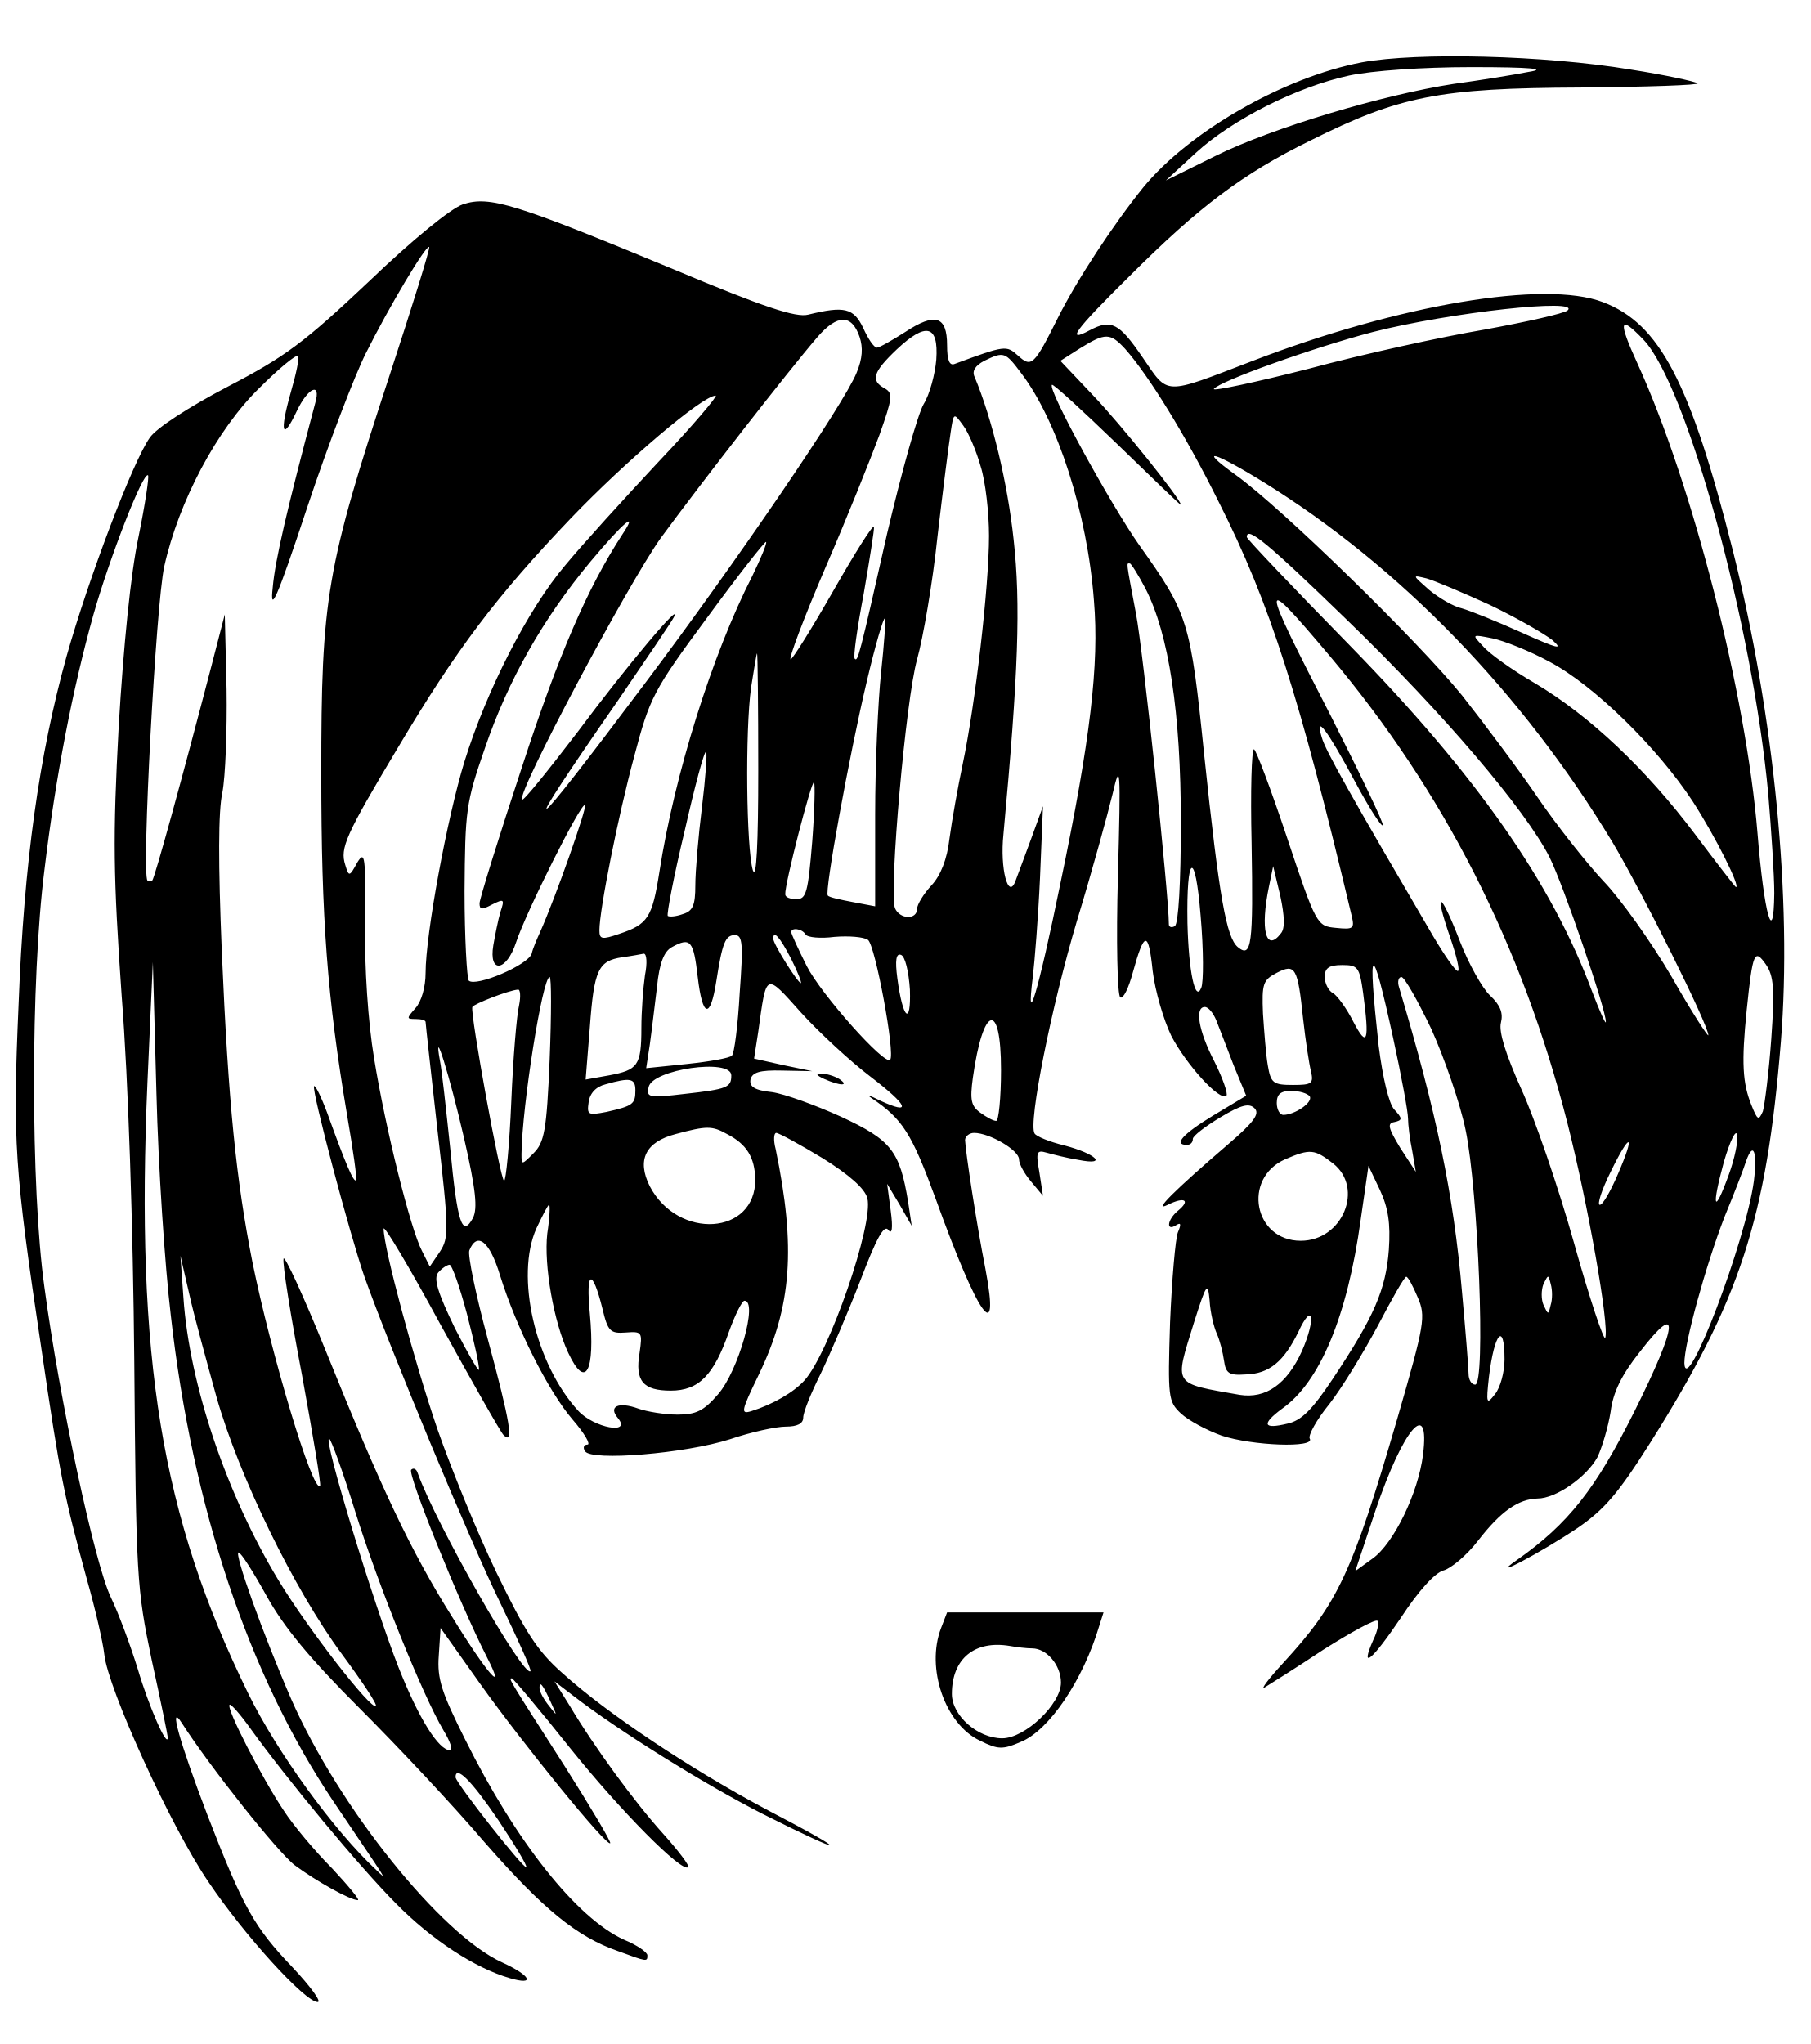
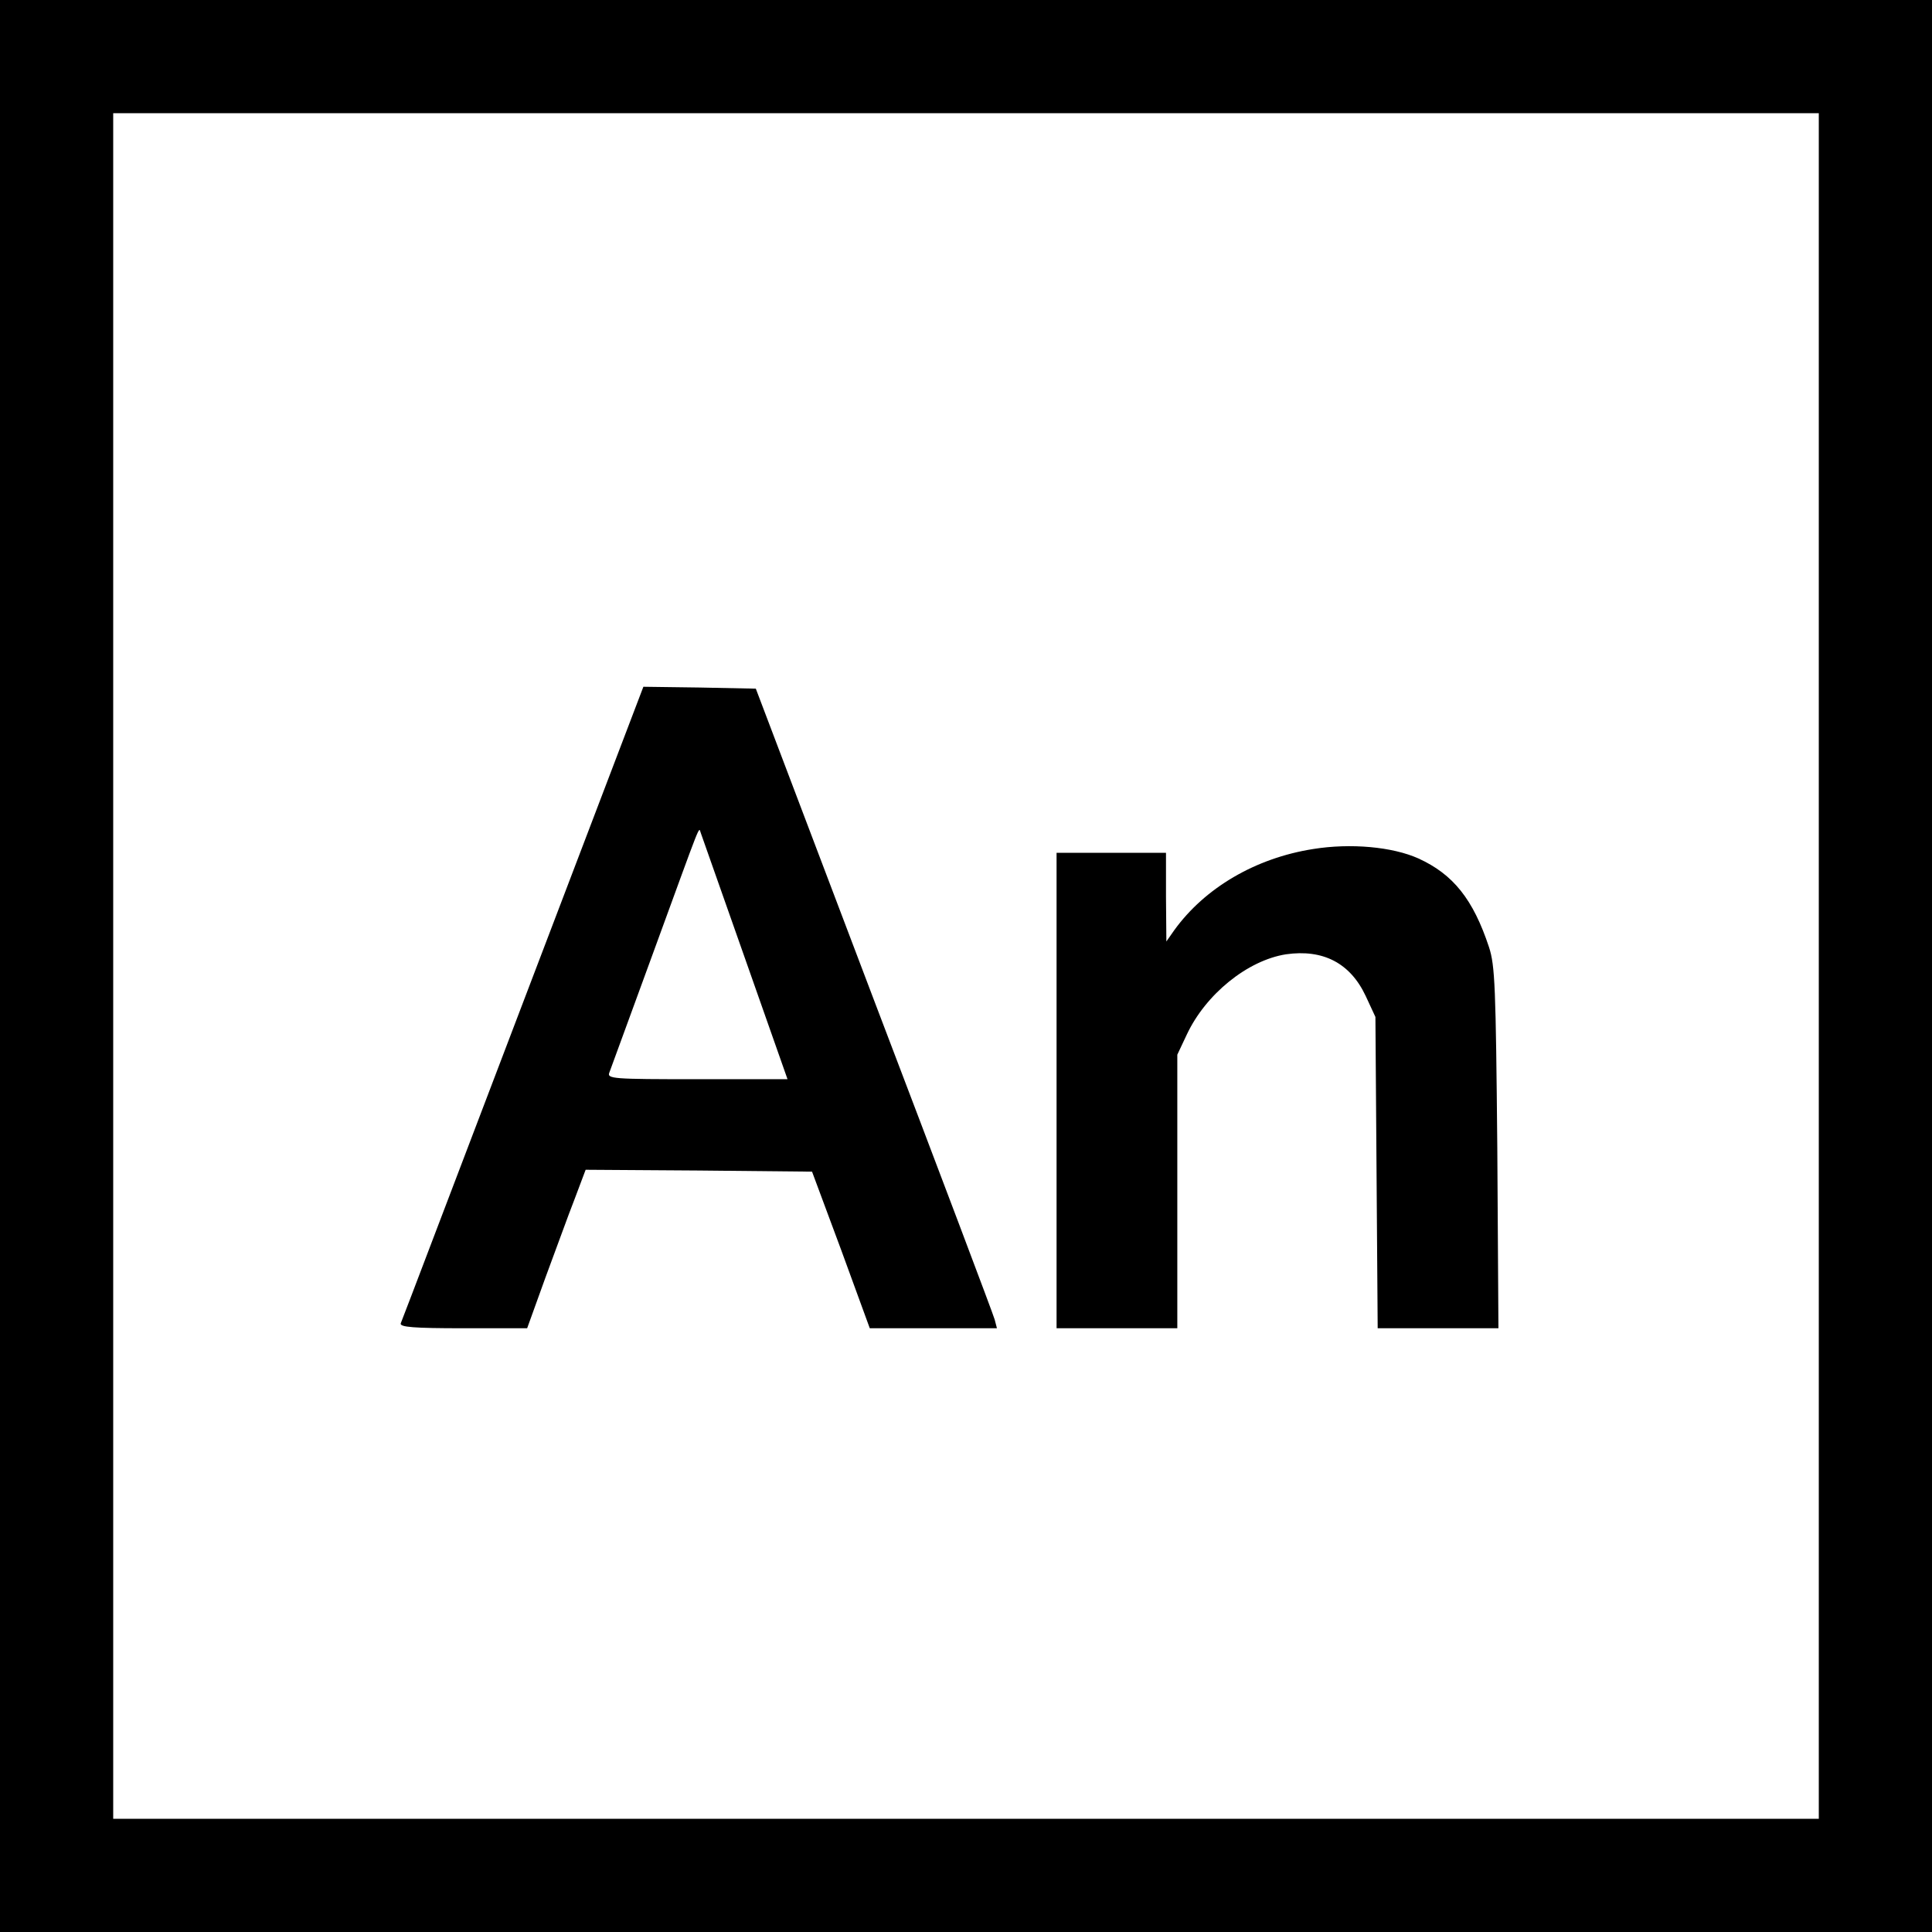
- <svg xmlns="http://www.w3.org/2000/svg" version="1.0" width="302pt" height="341pt" viewBox="0 0 302 341" preserveAspectRatio="xMidYMid meet">
-   <g transform="translate(0,341) scale(0.1,-0.1)" fill="#000000" stroke="none">
-     <path d="M2272 3306 c-131 -25 -289 -116 -365 -209 -50 -62 -111 -155 -142 -217 -40 -80 -44 -84 -67 -63 -19 17 -21 17 -105 -14 -9 -4 -13 6 -13 31 0 49 -20 55 -70 22 -22 -14 -43 -26 -47 -26 -5 0 -15 15 -23 33 -16 33 -31 37 -92 22 -20 -5 -73 12 -225 76 -263 109 -306 123 -351 108 -20 -7 -83 -58 -157 -129 -108 -102 -139 -125 -235 -175 -65 -34 -119 -69 -130 -85 -28 -39 -102 -234 -139 -365 -46 -166 -71 -344 -80 -580 -10 -230 -7 -274 38 -575 32 -217 37 -242 76 -385 14 -49 27 -106 29 -125 6 -57 111 -288 174 -380 60 -89 161 -200 182 -200 7 0 -12 26 -42 58 -64 67 -82 99 -142 254 -47 123 -65 188 -43 154 46 -72 161 -217 189 -238 35 -26 92 -58 105 -58 4 0 -16 24 -43 53 -28 28 -65 72 -81 97 -36 54 -96 170 -90 176 2 2 18 -16 35 -40 59 -82 182 -231 243 -292 59 -60 131 -107 189 -124 44 -13 36 4 -12 26 -102 46 -273 259 -352 439 -47 108 -96 245 -88 245 4 0 25 -33 47 -73 29 -52 71 -103 155 -187 63 -63 157 -163 208 -223 98 -112 154 -158 223 -182 49 -18 49 -18 49 -7 0 5 -17 17 -39 26 -79 36 -180 163 -265 334 -39 78 -47 101 -44 140 l3 46 66 -93 c72 -101 211 -272 217 -266 2 2 -32 59 -75 127 -96 150 -95 148 -89 148 2 0 46 -52 96 -115 85 -106 188 -210 198 -200 3 2 -16 27 -41 55 -48 53 -116 146 -157 215 l-25 40 30 -23 c79 -61 221 -149 317 -198 145 -73 151 -68 9 6 -128 68 -268 161 -343 229 -42 37 -62 69 -109 166 -32 66 -76 174 -99 240 -39 114 -90 303 -90 335 0 8 43 -64 95 -160 53 -96 100 -179 105 -184 18 -18 11 22 -26 159 -20 74 -34 141 -31 149 13 32 34 15 51 -41 27 -87 80 -193 121 -241 20 -23 31 -42 25 -42 -6 0 -8 -5 -4 -11 10 -17 167 -4 242 20 35 12 77 21 93 21 19 0 29 5 29 15 0 9 13 41 29 73 15 31 45 101 66 155 27 71 40 95 47 85 6 -8 8 2 4 32 l-6 45 21 -35 20 -35 -6 40 c-14 85 -28 103 -112 142 -42 19 -94 38 -115 41 -29 3 -38 9 -36 21 3 12 15 16 53 15 l50 -1 -48 10 -49 11 7 45 c14 100 11 99 72 31 30 -33 82 -81 115 -106 64 -49 70 -65 16 -40 -18 9 -24 11 -14 4 52 -35 67 -59 107 -168 71 -197 108 -249 83 -117 -15 76 -33 194 -34 215 0 6 7 12 15 12 26 0 75 -29 75 -44 0 -8 9 -24 20 -37 l20 -24 -6 39 c-6 34 -5 38 12 33 11 -3 34 -9 53 -12 50 -10 30 10 -23 24 -25 6 -47 15 -50 20 -11 17 28 212 71 356 25 82 51 177 59 210 13 56 14 47 9 -137 -3 -108 -1 -199 4 -202 5 -3 14 16 21 42 19 69 26 70 33 2 4 -33 18 -81 31 -108 25 -48 81 -110 92 -100 3 3 -6 29 -20 57 -27 52 -33 91 -16 91 6 0 14 -10 19 -22 5 -13 18 -46 29 -75 l21 -51 -55 -33 c-51 -31 -67 -49 -44 -49 6 0 10 4 10 10 0 5 21 21 46 36 35 21 48 24 57 15 9 -9 -1 -23 -43 -59 -92 -79 -128 -115 -102 -102 28 14 39 8 17 -10 -18 -15 -20 -35 -3 -24 8 5 9 2 3 -12 -4 -10 -10 -78 -13 -150 -4 -126 -3 -132 18 -152 13 -12 43 -28 68 -37 51 -17 157 -21 147 -5 -3 5 11 31 33 58 21 27 57 86 81 131 23 44 44 81 47 81 3 0 11 -15 19 -34 14 -32 12 -44 -34 -203 -75 -257 -99 -308 -190 -407 -25 -27 -39 -46 -31 -41 8 5 53 33 98 63 46 29 86 51 90 48 3 -3 0 -18 -7 -32 -23 -52 -2 -34 46 37 30 46 57 75 71 79 12 3 39 25 58 50 38 49 67 69 99 70 31 0 82 36 100 69 8 17 18 51 22 76 4 32 18 61 49 100 67 87 64 47 -9 -99 -65 -130 -110 -188 -197 -249 -50 -35 41 13 102 54 45 31 68 58 121 142 150 238 194 373 218 669 19 237 -11 544 -80 819 -71 281 -122 379 -217 415 -97 37 -339 -4 -584 -98 -151 -58 -140 -58 -184 6 -39 57 -52 64 -88 45 -41 -22 -25 0 65 89 117 117 190 172 302 227 150 75 216 88 452 89 111 1 199 4 195 7 -4 3 -54 14 -112 23 -144 24 -356 29 -448 12z m278 -16 c-25 -5 -81 -14 -125 -20 -117 -18 -302 -73 -397 -120 l-83 -41 50 46 c60 55 168 110 256 129 38 8 121 14 204 14 101 0 127 -3 95 -8z m-1900 -506 c-106 -323 -114 -371 -114 -664 0 -245 10 -374 43 -570 10 -58 17 -107 15 -109 -4 -4 -17 26 -48 112 -10 27 -20 47 -22 45 -5 -5 60 -249 84 -318 42 -118 176 -441 227 -545 29 -60 52 -111 50 -113 -11 -12 -158 246 -188 330 -2 7 -7 10 -11 6 -7 -6 81 -224 126 -312 34 -66 1 -29 -58 67 -69 110 -118 214 -210 442 -38 94 -70 163 -71 155 -2 -8 12 -96 31 -195 18 -99 32 -182 30 -184 -12 -13 -82 221 -113 374 -27 137 -40 262 -51 518 -6 146 -6 234 1 265 5 26 8 103 7 172 l-3 125 -22 -85 c-49 -188 -95 -355 -99 -359 -2 -2 -6 -2 -8 0 -10 10 14 460 28 524 24 108 88 229 159 298 32 32 61 56 64 53 3 -2 -3 -30 -12 -61 -19 -67 -14 -82 10 -31 19 40 41 49 31 14 -47 -177 -67 -262 -71 -308 -5 -45 6 -22 58 135 35 105 79 219 97 255 40 80 101 182 106 178 2 -2 -28 -98 -66 -214z m1965 108 c-6 -5 -68 -19 -139 -32 -71 -12 -203 -41 -292 -65 -90 -23 -161 -38 -159 -34 9 13 166 69 265 95 129 33 349 57 325 36z m-1181 -44 c6 -18 5 -36 -5 -60 -21 -52 -201 -316 -353 -518 -201 -268 -219 -279 -46 -30 47 69 90 132 94 140 16 31 -77 -79 -161 -192 -49 -64 -90 -115 -92 -112 -10 9 175 357 231 436 66 90 212 278 262 336 33 38 57 38 70 0z m1308 -5 c72 -76 182 -476 208 -758 5 -60 10 -135 10 -165 -1 -93 -17 -35 -28 100 -19 232 -108 581 -200 783 -33 72 -31 83 10 40z m-1180 -33 c-2 -24 -11 -58 -21 -74 -10 -17 -37 -114 -61 -216 -47 -208 -49 -214 -54 -209 -3 2 4 51 15 109 10 58 18 108 17 111 -2 4 -32 -44 -68 -107 -36 -63 -68 -114 -71 -114 -4 0 22 69 58 153 36 83 76 183 90 221 22 62 23 70 9 78 -24 13 -20 27 20 65 49 46 70 41 66 -17z m315 18 c39 -44 101 -144 156 -255 86 -170 135 -325 222 -691 5 -21 3 -23 -26 -20 -32 3 -33 4 -82 151 -27 81 -52 147 -55 147 -4 0 -6 -70 -4 -156 3 -171 0 -193 -23 -174 -19 16 -31 82 -56 320 -23 225 -27 236 -108 350 -48 68 -154 261 -146 268 2 2 51 -43 109 -99 59 -57 106 -103 106 -101 0 9 -100 134 -147 183 l-54 57 33 21 c42 26 50 26 75 -1z m-173 -41 c60 -79 110 -233 121 -379 9 -106 -6 -233 -56 -472 -37 -181 -58 -251 -46 -156 3 25 9 99 12 165 l5 120 -20 -55 c-11 -30 -23 -62 -26 -70 -12 -32 -26 21 -20 78 25 270 29 384 17 492 -10 94 -36 202 -65 271 -5 10 1 19 16 27 33 16 35 15 62 -21z m-605 -147 c-57 -61 -128 -139 -156 -173 -62 -73 -131 -208 -168 -327 -29 -94 -65 -289 -65 -353 0 -24 -7 -48 -17 -59 -15 -17 -15 -18 0 -18 10 0 17 -2 17 -5 0 -3 9 -84 20 -182 19 -164 19 -178 4 -201 l-17 -25 -13 26 c-19 36 -61 204 -80 322 -10 60 -16 150 -15 225 1 112 0 122 -13 101 -13 -24 -14 -24 -20 -4 -9 28 0 49 88 196 97 163 163 251 288 382 91 95 220 205 242 205 4 0 -38 -50 -95 -110z m537 -8 c8 -25 14 -77 14 -116 0 -84 -23 -282 -44 -381 -8 -38 -18 -94 -22 -124 -4 -35 -15 -62 -30 -78 -13 -14 -24 -32 -24 -39 0 -19 -29 -18 -37 1 -10 28 18 348 37 415 10 36 26 128 34 205 9 77 19 155 22 174 5 33 5 33 21 11 9 -12 22 -43 29 -68z m473 -27 c226 -140 430 -350 581 -600 49 -82 160 -305 160 -322 0 -4 -28 39 -61 97 -34 58 -85 130 -114 160 -28 30 -78 93 -110 140 -32 47 -89 123 -126 170 -72 89 -301 313 -378 368 -65 47 -36 39 48 -13z m-1878 -91 c-13 -61 -25 -182 -33 -316 -10 -187 -9 -248 5 -450 11 -138 19 -386 21 -608 3 -362 4 -379 29 -499 15 -68 27 -127 27 -130 -1 -18 -32 53 -50 114 -12 39 -32 93 -45 120 -27 56 -86 331 -111 518 -23 164 -23 514 0 695 19 158 47 302 82 427 27 95 83 239 91 232 2 -3 -5 -49 -16 -103z m807 4 c-58 -89 -106 -200 -167 -387 -39 -118 -71 -221 -71 -228 0 -11 4 -11 21 -2 20 10 21 9 14 -12 -4 -13 -9 -39 -12 -56 -8 -48 22 -44 38 5 16 49 109 235 115 229 4 -3 -49 -154 -75 -212 -5 -11 -12 -27 -14 -36 -6 -19 -93 -56 -105 -45 -3 4 -7 71 -7 149 1 135 2 147 34 239 39 114 97 216 176 311 56 67 81 87 53 45z m1212 -145 c157 -152 295 -314 335 -393 23 -46 95 -256 94 -275 0 -5 -10 17 -23 51 -67 181 -193 361 -403 576 -95 97 -173 179 -173 182 0 19 34 -9 170 -141z m-995 76 c-67 -131 -130 -332 -155 -494 -12 -76 -19 -87 -67 -103 -29 -10 -33 -9 -33 6 0 34 31 190 58 290 26 98 31 109 122 232 52 71 96 127 98 126 2 -2 -9 -28 -23 -57z m656 -21 c39 -76 59 -207 59 -390 0 -101 -4 -169 -10 -173 -5 -3 -10 -2 -10 3 0 48 -43 458 -55 519 -17 90 -16 83 -10 83 2 0 14 -19 26 -42z m574 -27 c44 -21 91 -48 105 -59 19 -17 8 -14 -50 12 -42 19 -87 37 -101 41 -14 3 -38 17 -55 31 -28 25 -29 25 -4 19 14 -4 61 -24 105 -44z m-266 -86 c190 -226 320 -481 396 -779 34 -134 70 -337 63 -358 -2 -6 -26 65 -52 158 -26 93 -66 209 -88 257 -26 58 -38 96 -34 111 4 16 -1 29 -18 45 -13 12 -36 53 -51 92 -32 83 -44 87 -16 6 11 -32 17 -57 13 -57 -4 0 -22 26 -41 58 -137 234 -180 310 -186 332 -12 40 9 13 55 -73 23 -43 44 -76 47 -74 2 3 -37 84 -86 181 -121 235 -121 242 -2 101z m-749 -26 c-5 -46 -10 -153 -10 -238 l0 -153 -37 7 c-21 4 -40 8 -42 11 -6 5 36 235 65 357 14 60 28 107 30 105 2 -3 -1 -42 -6 -89z m1115 17 c74 -39 180 -143 239 -233 38 -59 80 -143 72 -143 -1 0 -32 40 -68 88 -82 109 -176 198 -267 252 -38 22 -77 50 -87 62 -19 20 -19 20 16 13 19 -4 62 -21 95 -39z m-1320 -181 c0 -122 -3 -184 -9 -167 -11 36 -13 233 -3 305 5 31 9 57 10 57 1 0 2 -88 2 -195z m-94 -62 c-6 -48 -11 -107 -11 -130 0 -33 -4 -43 -21 -48 -11 -4 -22 -5 -25 -3 -2 3 10 66 28 141 17 75 33 135 36 133 2 -3 -1 -44 -7 -93z m184 -57 c-7 -85 -10 -96 -26 -96 -11 0 -19 3 -19 8 -1 17 44 191 48 187 2 -2 1 -47 -3 -99z m649 -244 c-10 -25 -21 27 -23 108 -2 117 13 124 22 12 5 -57 5 -111 1 -120z m133 91 c-25 -33 -35 6 -20 78 l7 34 12 -50 c7 -33 8 -54 1 -62z m-793 -2 c3 -5 25 -7 48 -4 24 2 49 0 56 -5 12 -8 46 -191 37 -200 -9 -10 -115 109 -139 156 -14 28 -26 54 -26 57 0 8 18 6 24 -4z m-110 -98 c-3 -54 -9 -101 -13 -104 -3 -4 -37 -10 -75 -14 l-68 -7 6 39 c3 21 8 64 12 96 4 41 12 60 25 67 31 17 36 11 43 -50 8 -68 21 -71 31 -7 10 64 15 77 31 77 13 0 14 -15 8 -97z m86 57 c11 -22 18 -40 16 -40 -5 0 -46 65 -46 74 0 15 11 3 30 -34z m-244 -27 c-3 -21 -6 -60 -6 -88 0 -63 -6 -70 -54 -79 l-39 -7 7 87 c7 96 14 111 54 117 15 2 31 5 36 6 5 0 6 -16 2 -36z m442 -24 c2 -62 -12 -49 -21 19 -4 30 -2 42 6 39 7 -2 13 -28 15 -58z m1437 -82 c-4 -56 -11 -110 -14 -121 -7 -16 -9 -15 -19 10 -15 37 -17 71 -8 159 10 97 13 103 32 76 13 -19 15 -40 9 -124z m-2670 -462 c36 -320 130 -600 271 -810 95 -141 90 -132 72 -115 -71 66 -166 197 -214 295 -145 296 -188 558 -168 1020 l9 200 6 -220 c3 -121 14 -287 24 -370z m1889 495 c4 -36 10 -75 13 -87 5 -21 1 -23 -30 -23 -33 0 -37 3 -42 33 -3 17 -6 56 -8 86 -2 50 0 56 23 68 31 16 35 9 44 -77z m100 44 c11 -82 7 -93 -16 -49 -11 22 -27 44 -34 48 -8 4 -14 17 -14 27 0 15 7 20 29 20 26 0 29 -3 35 -46z m50 -75 c14 -64 25 -124 25 -135 0 -10 3 -35 7 -54 l6 -35 -26 40 c-20 33 -22 41 -10 43 14 3 14 6 0 21 -9 10 -19 52 -26 106 -19 174 -12 179 24 14z m-1407 -36 c-5 -120 -9 -139 -27 -157 -20 -20 -20 -20 -20 -1 1 80 35 295 47 295 3 0 3 -62 0 -137z m1471 50 c22 -49 48 -124 57 -168 21 -100 34 -425 16 -425 -6 0 -11 8 -11 18 0 9 -5 71 -11 137 -14 162 -42 297 -105 508 -3 9 -1 17 4 17 5 0 27 -39 50 -87z m-1522 40 c-4 -16 -10 -88 -13 -160 -3 -73 -9 -133 -12 -133 -6 0 -57 280 -53 290 2 5 61 28 76 29 4 1 5 -11 2 -26z m804 -108 c0 -47 -4 -85 -8 -85 -5 0 -16 6 -27 14 -15 11 -17 21 -12 58 17 121 47 130 47 13z m-896 -113 c20 -87 23 -118 15 -134 -18 -33 -26 -9 -38 117 -7 66 -14 131 -17 145 -12 66 16 -24 40 -128z m446 104 c0 -20 -6 -23 -78 -31 -59 -7 -64 -6 -60 11 5 30 138 49 138 20z m-160 -25 c0 -23 -4 -26 -48 -36 -31 -6 -33 -5 -30 16 2 15 12 26 28 30 42 12 50 10 50 -10z m1125 -10 c6 -10 -25 -31 -44 -31 -6 0 -11 9 -11 20 0 15 7 20 24 20 14 0 27 -4 31 -9z m-972 -63 c33 -17 46 -39 47 -75 1 -94 -129 -102 -176 -12 -22 44 -7 74 43 87 52 14 61 14 86 0z m1671 -68 c-25 -69 -29 -55 -8 22 10 34 20 55 22 45 2 -10 -4 -40 -14 -67z m-1512 28 c45 -28 71 -51 75 -67 11 -42 -64 -259 -105 -304 -18 -20 -53 -40 -88 -51 -19 -6 -18 -1 12 61 55 114 62 212 28 376 -4 15 -3 27 1 27 4 0 39 -19 77 -42z m1327 -27 c-12 -28 -25 -51 -30 -51 -5 0 3 25 18 55 33 68 42 65 12 -4z m-475 18 c52 -41 16 -129 -54 -129 -78 0 -98 104 -26 136 42 18 49 17 80 -7z m702 -29 c-13 -99 -114 -365 -116 -304 0 33 35 161 67 244 17 41 33 83 36 93 12 34 19 16 13 -33z m-609 -115 c-5 -66 -24 -111 -94 -216 -34 -51 -52 -69 -75 -74 -41 -10 -44 -1 -9 25 63 44 109 155 131 315 l13 90 19 -40 c14 -30 18 -56 15 -100z m-1404 27 c-6 -53 11 -148 35 -199 29 -62 45 -32 36 66 -7 72 4 76 21 8 9 -38 13 -42 39 -40 27 2 28 1 23 -34 -8 -47 6 -63 52 -63 47 0 72 26 97 98 10 28 22 52 26 52 23 0 -10 -117 -44 -156 -24 -28 -37 -34 -68 -34 -21 0 -51 5 -65 10 -33 12 -51 4 -34 -16 23 -28 -40 -16 -66 12 -72 78 -106 225 -70 305 10 21 19 39 21 39 2 0 1 -22 -3 -48z m-552 -272 c38 -134 130 -322 209 -429 34 -46 60 -85 57 -87 -7 -8 -113 128 -162 209 -86 142 -149 326 -159 472 l-5 70 15 -65 c8 -36 29 -112 45 -170z m418 138 c12 -46 21 -87 20 -93 0 -5 -18 26 -40 69 -29 60 -36 83 -28 93 6 7 15 13 19 13 4 0 17 -37 29 -82z m1808 15 c-4 -17 -4 -17 -12 0 -4 9 -4 25 0 35 8 16 8 16 12 0 3 -10 3 -26 0 -35z m-557 -48 c5 -11 10 -31 12 -45 3 -21 8 -25 36 -23 40 1 64 22 88 71 24 52 30 23 6 -32 -25 -55 -60 -80 -104 -73 -113 20 -109 14 -76 121 21 66 23 68 26 36 1 -19 7 -44 12 -55z m480 -43 c0 -21 -7 -47 -16 -58 -14 -18 -15 -16 -10 29 9 74 26 93 26 29z m-136 -159 c-8 -64 -49 -148 -84 -173 l-29 -21 34 102 c46 136 91 188 79 92z m-1781 -96 c39 -124 112 -305 147 -364 11 -18 16 -33 11 -33 -19 0 -52 52 -86 138 -41 104 -126 382 -116 382 3 0 23 -55 44 -123z m326 -317 c11 -24 11 -24 -3 -6 -9 11 -16 24 -16 30 0 12 5 7 19 -24z m-88 -196 c28 -42 49 -77 47 -79 -4 -4 -118 141 -118 150 0 21 27 -6 71 -71z" />
-     <path d="M1375 1610 c27 -12 43 -12 25 0 -8 5 -22 9 -30 9 -10 0 -8 -3 5 -9z" />
-     <path d="M1570 694 c-26 -67 7 -161 65 -188 30 -15 38 -15 68 -2 47 19 104 103 131 194 l7 22 -131 0 -130 0 -10 -26z m152 -34 c24 0 48 -28 48 -57 0 -36 -60 -93 -98 -93 -41 0 -84 38 -84 74 0 59 38 90 97 80 11 -2 28 -4 37 -4z" />
+ <svg xmlns="http://www.w3.org/2000/svg" version="1.0" width="512pt" height="512pt" viewBox="0 0 512 512" preserveAspectRatio="xMidYMid meet">
+   <g transform="translate(0,512) scale(0.1,-0.1)" fill="#000000" stroke="none">
+     <path d="M0 2560 l0 -2560 2560 0 2560 0 0 2560 0 2560 -2560 0 -2560 0 0 -2560z m4820 0 l0 -2260 -2260 0 -2260 0 0 2260 0 2260 2260 0 2260 0 0 -2260z" />
+     <path d="M1386 2463 c-176 -461 -321 -844 -324 -850 -3 -10 34 -13 166 -13 l169 0 48 133 c27 72 61 167 78 210 l29 77 300 -2 300 -3 77 -207 76 -208 169 0 168 0 -6 23 c-3 12 -147 393 -320 847 l-313 825 -149 3 -149 2 -319 -837z m588 118 l113 -321 -240 0 c-224 0 -239 1 -232 18 3 9 56 152 116 317 132 361 120 333 126 318 2 -6 55 -156 117 -332z" />
+     <path d="M3480 2870 c-153 -24 -287 -103 -368 -215 l-21 -30 -1 118 0 117 -145 0 -145 0 0 -630 0 -630 160 0 160 0 0 363 0 362 25 53 c50 107 161 197 263 213 98 14 170 -23 211 -110 l26 -56 3 -412 3 -413 160 0 160 0 -3 478 c-4 428 -6 483 -22 532 -42 127 -95 193 -187 235 -69 31 -180 41 -279 25z" />
  </g>
</svg>
